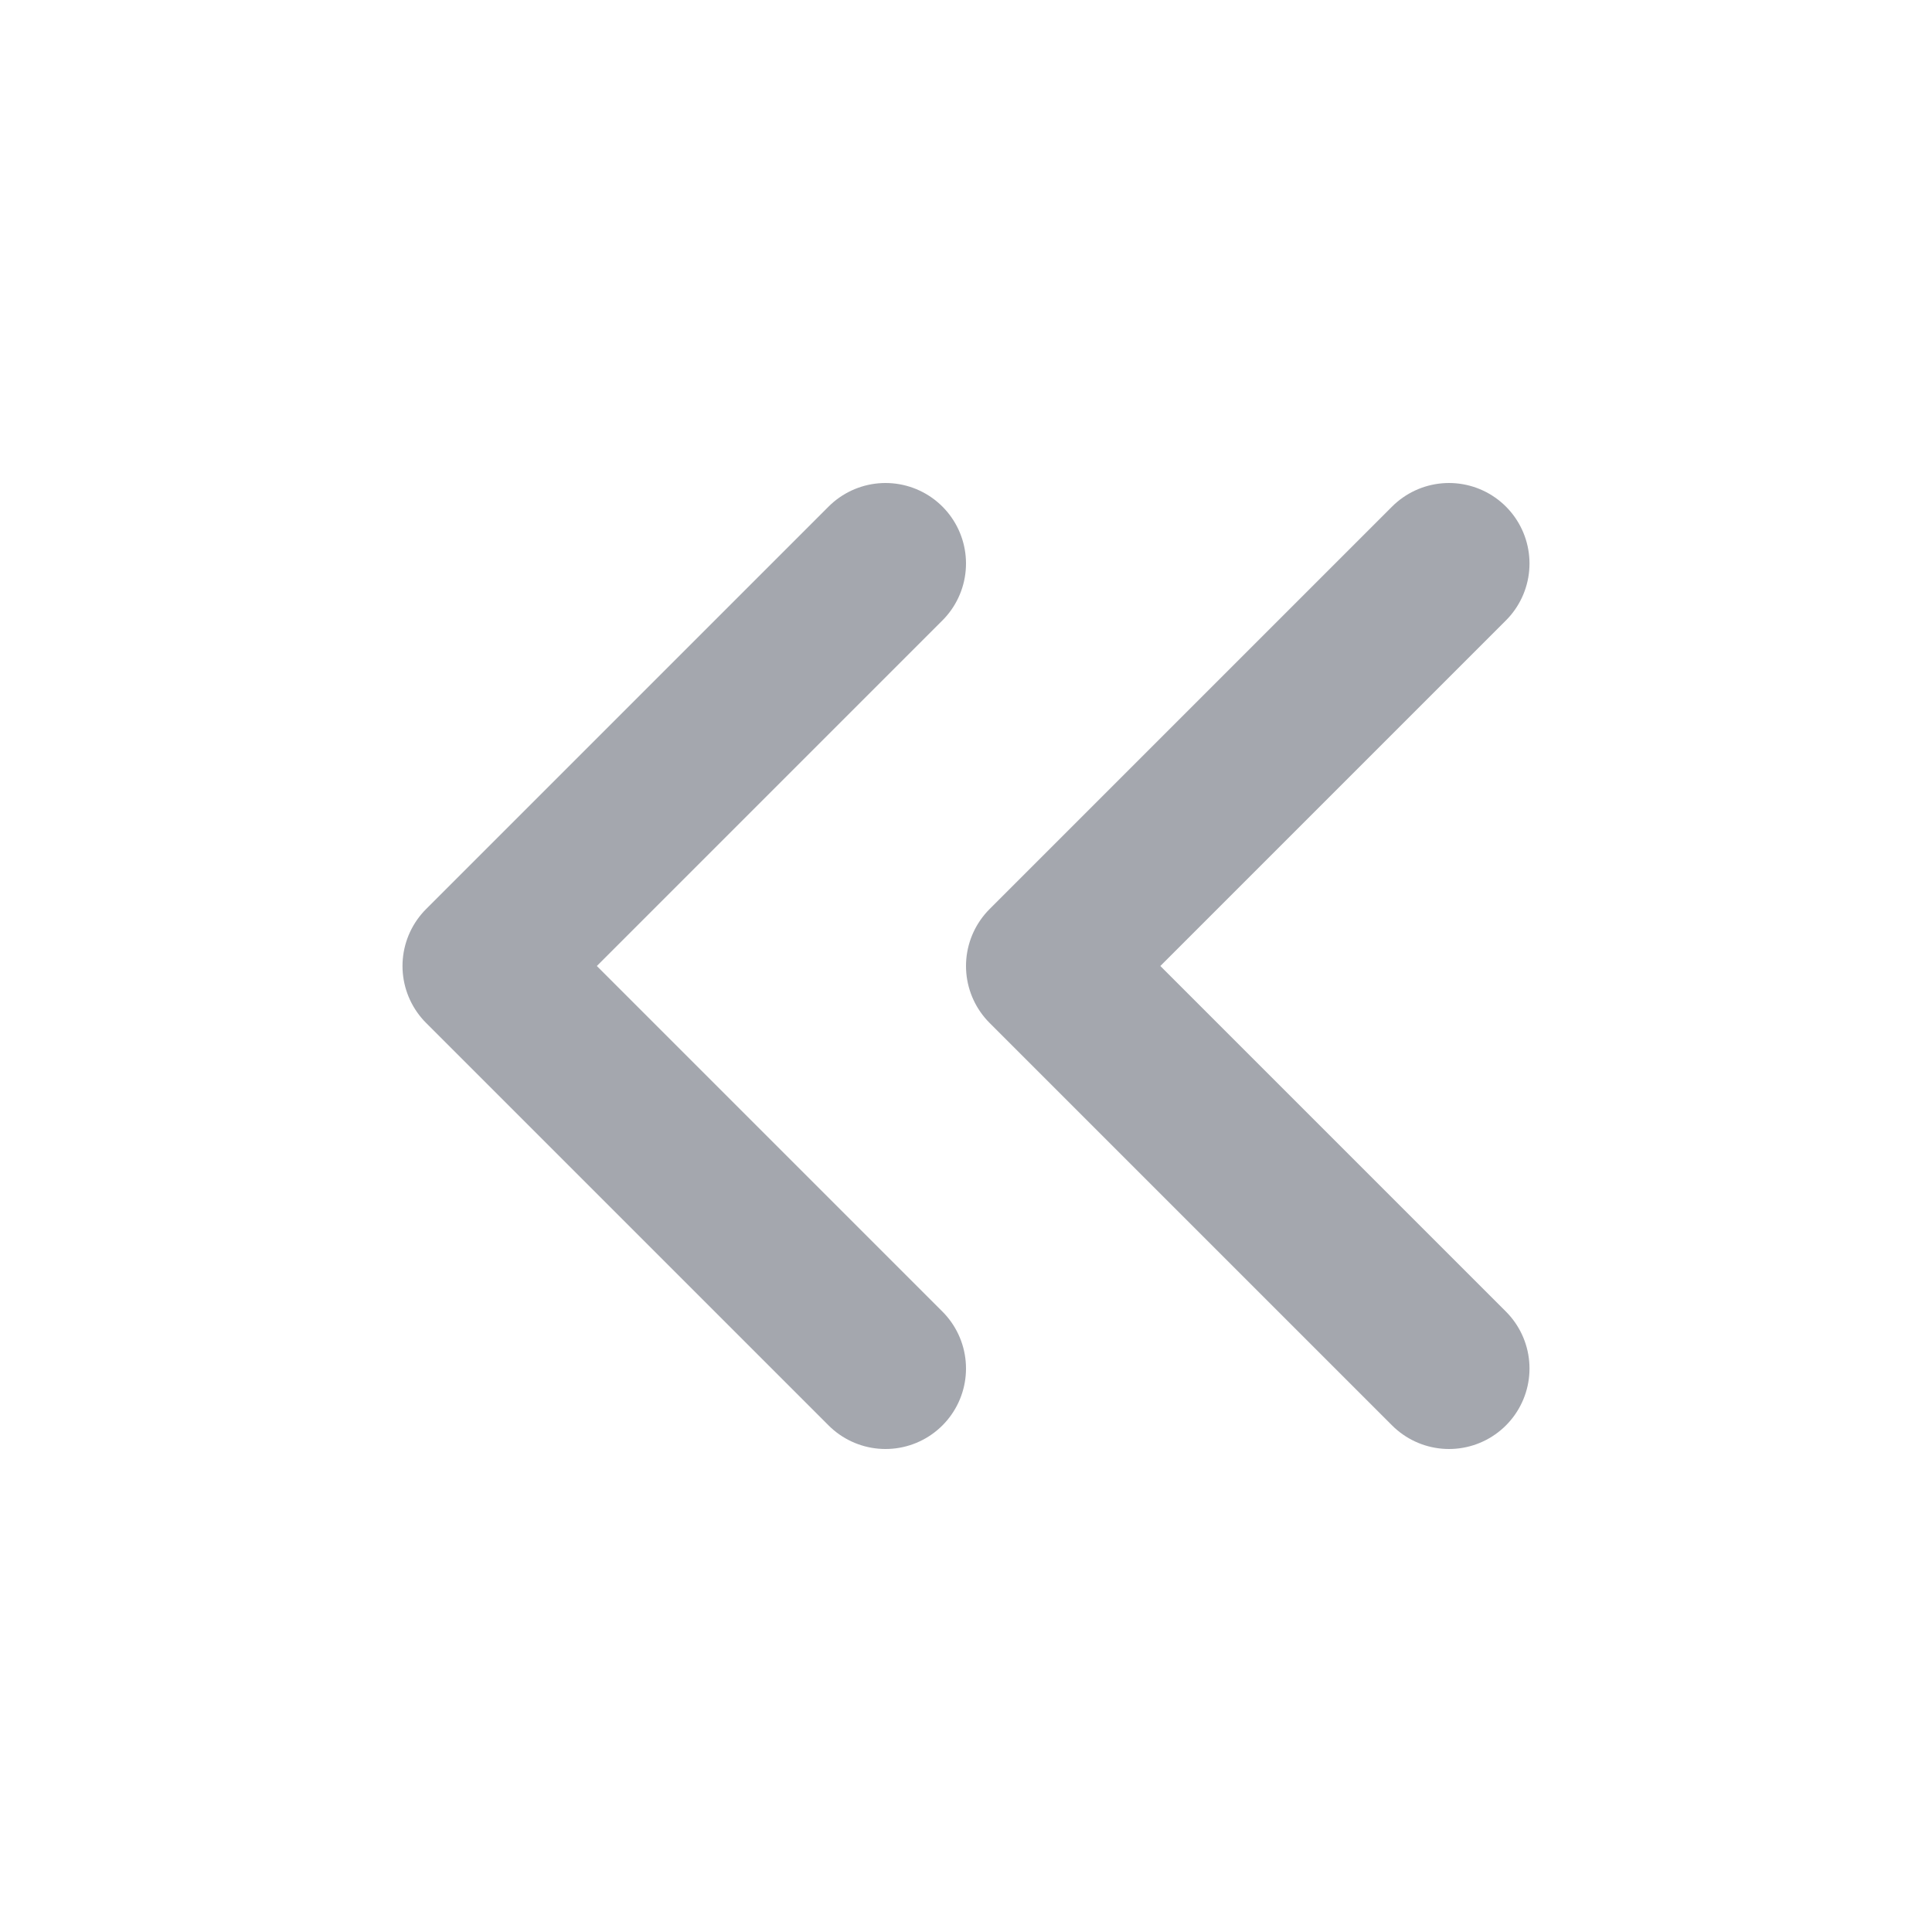
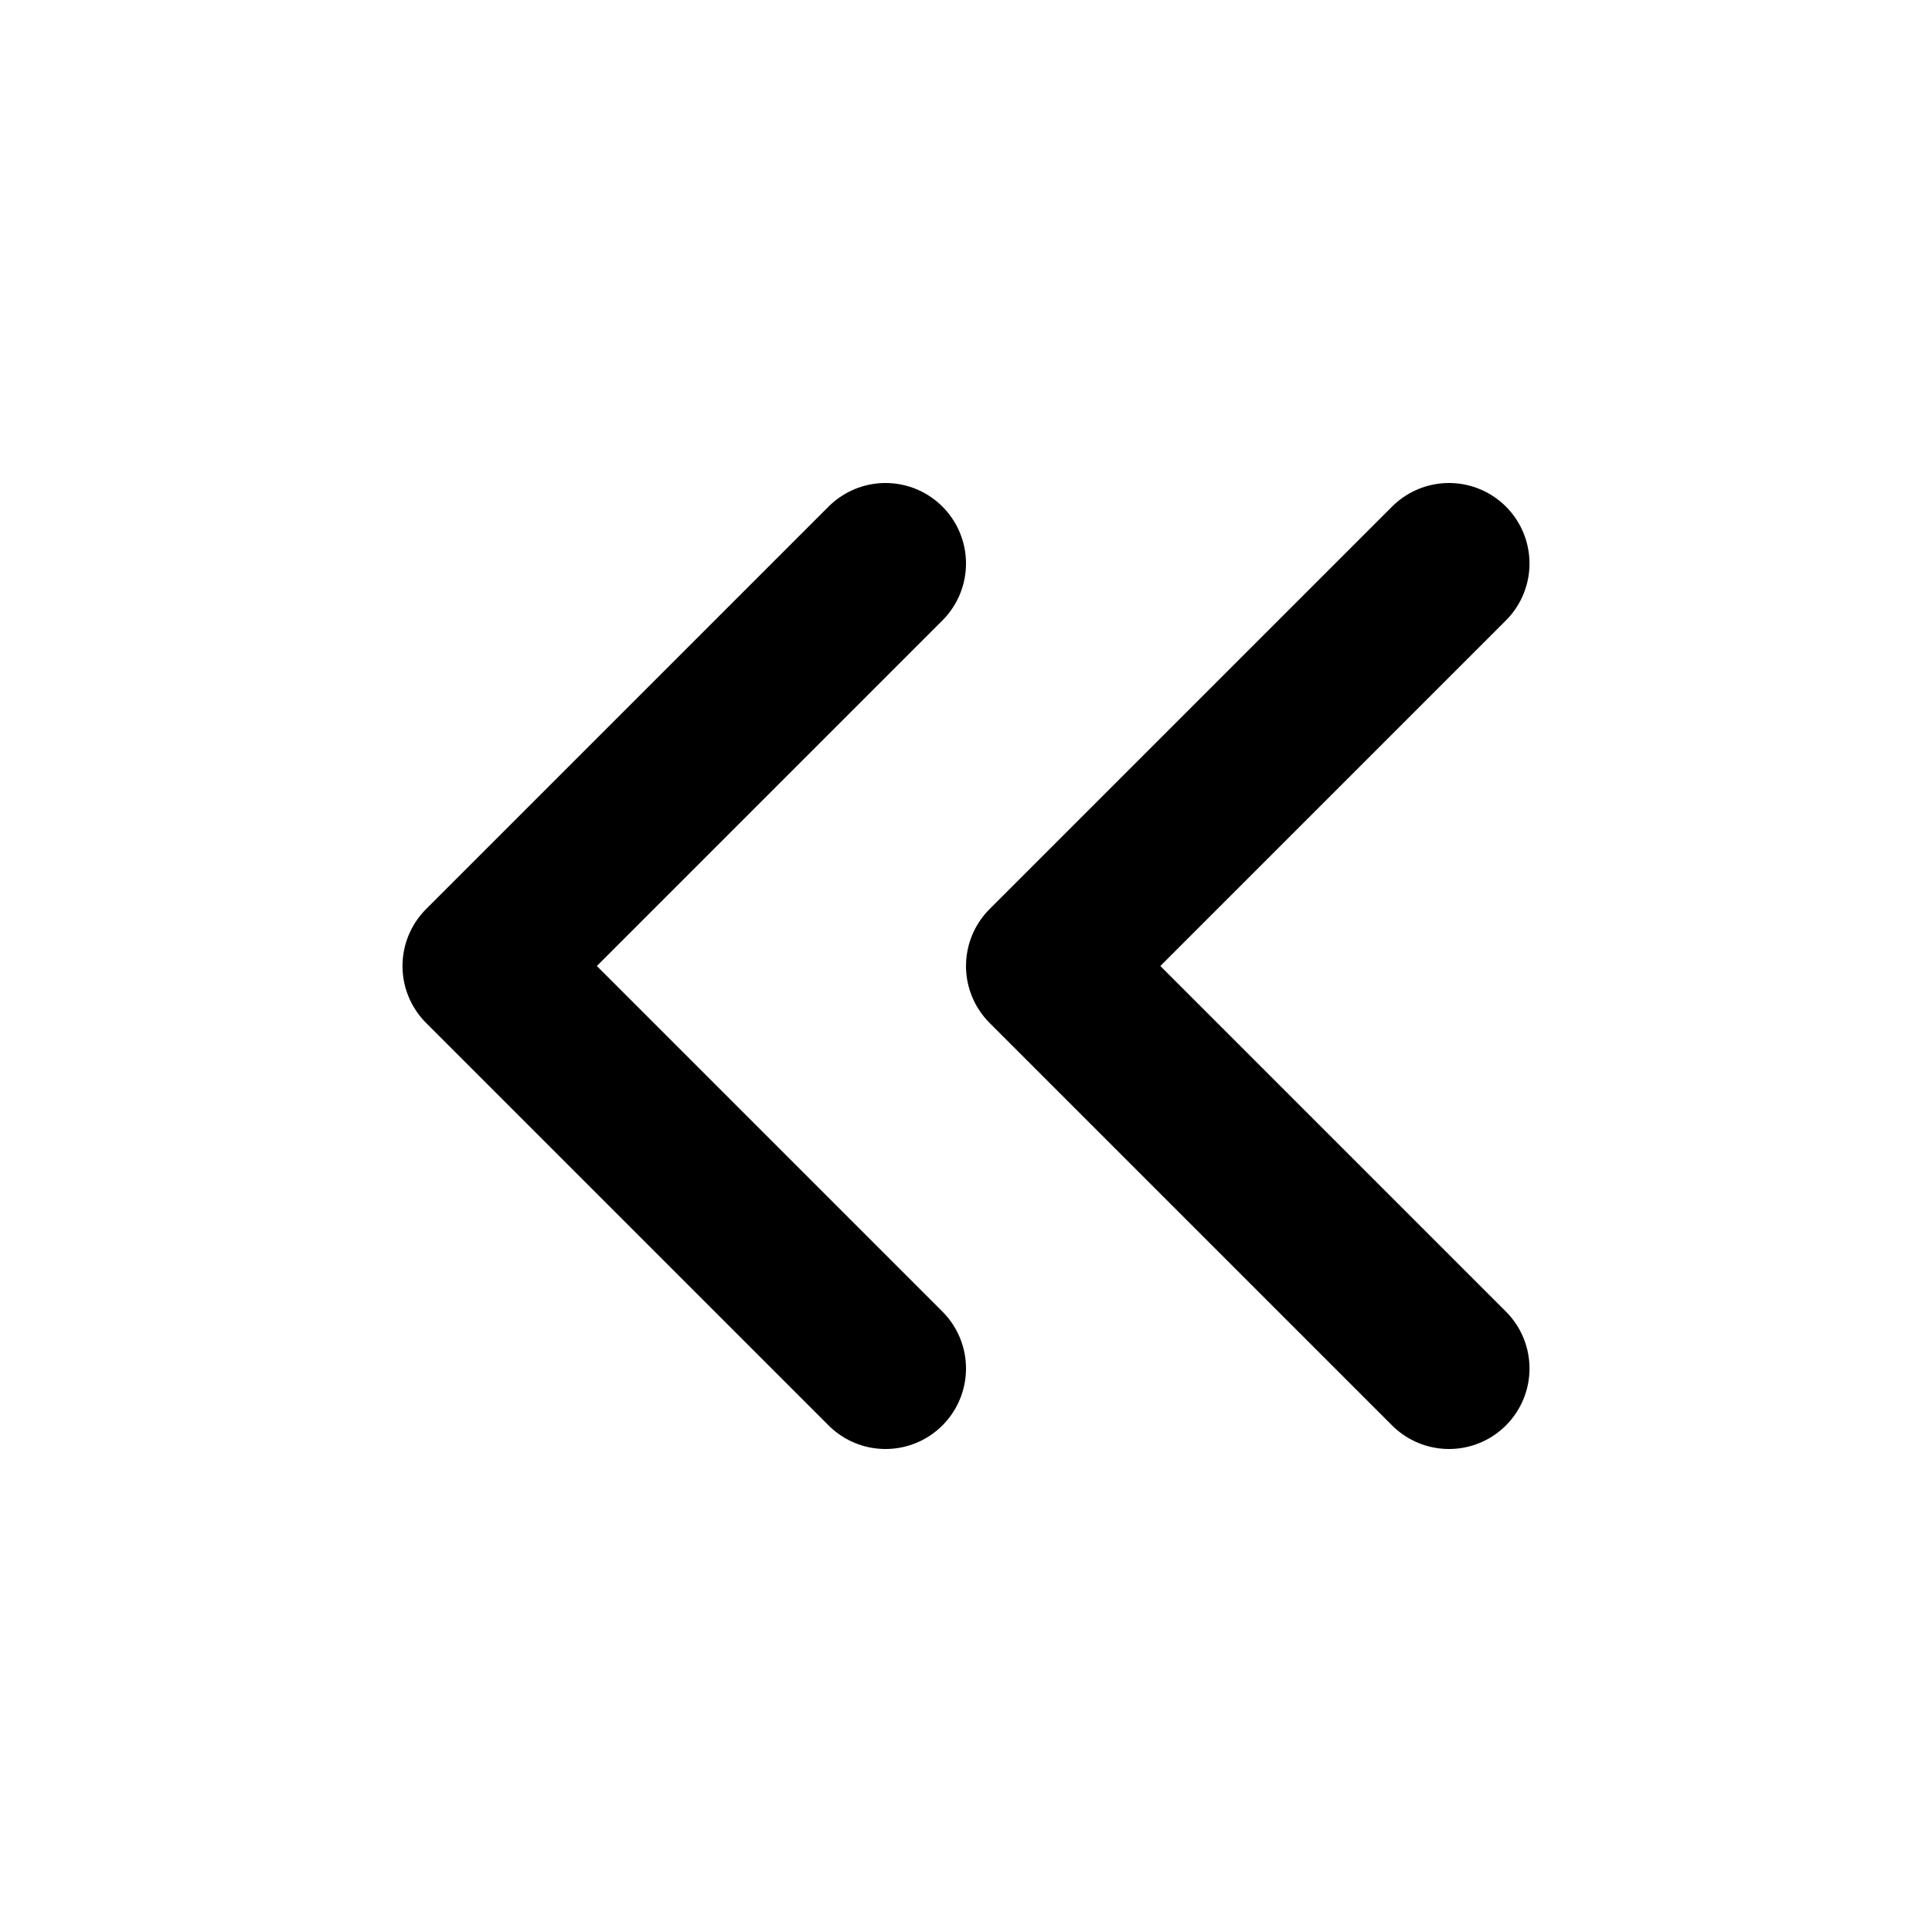
<svg xmlns="http://www.w3.org/2000/svg" width="24" height="24" viewBox="0 0 24 24" fill="none">
-   <path d="M18 17L13 12L18 7M11 17L6 12L11 7" stroke="#A4A7AE" stroke-width="2" stroke-linecap="round" stroke-linejoin="round" />
+   <path d="M18 17L13 12L18 7M11 17L6 12L11 7" stroke="currentColor" stroke-width="2" stroke-linecap="round" stroke-linejoin="round" />
</svg>
